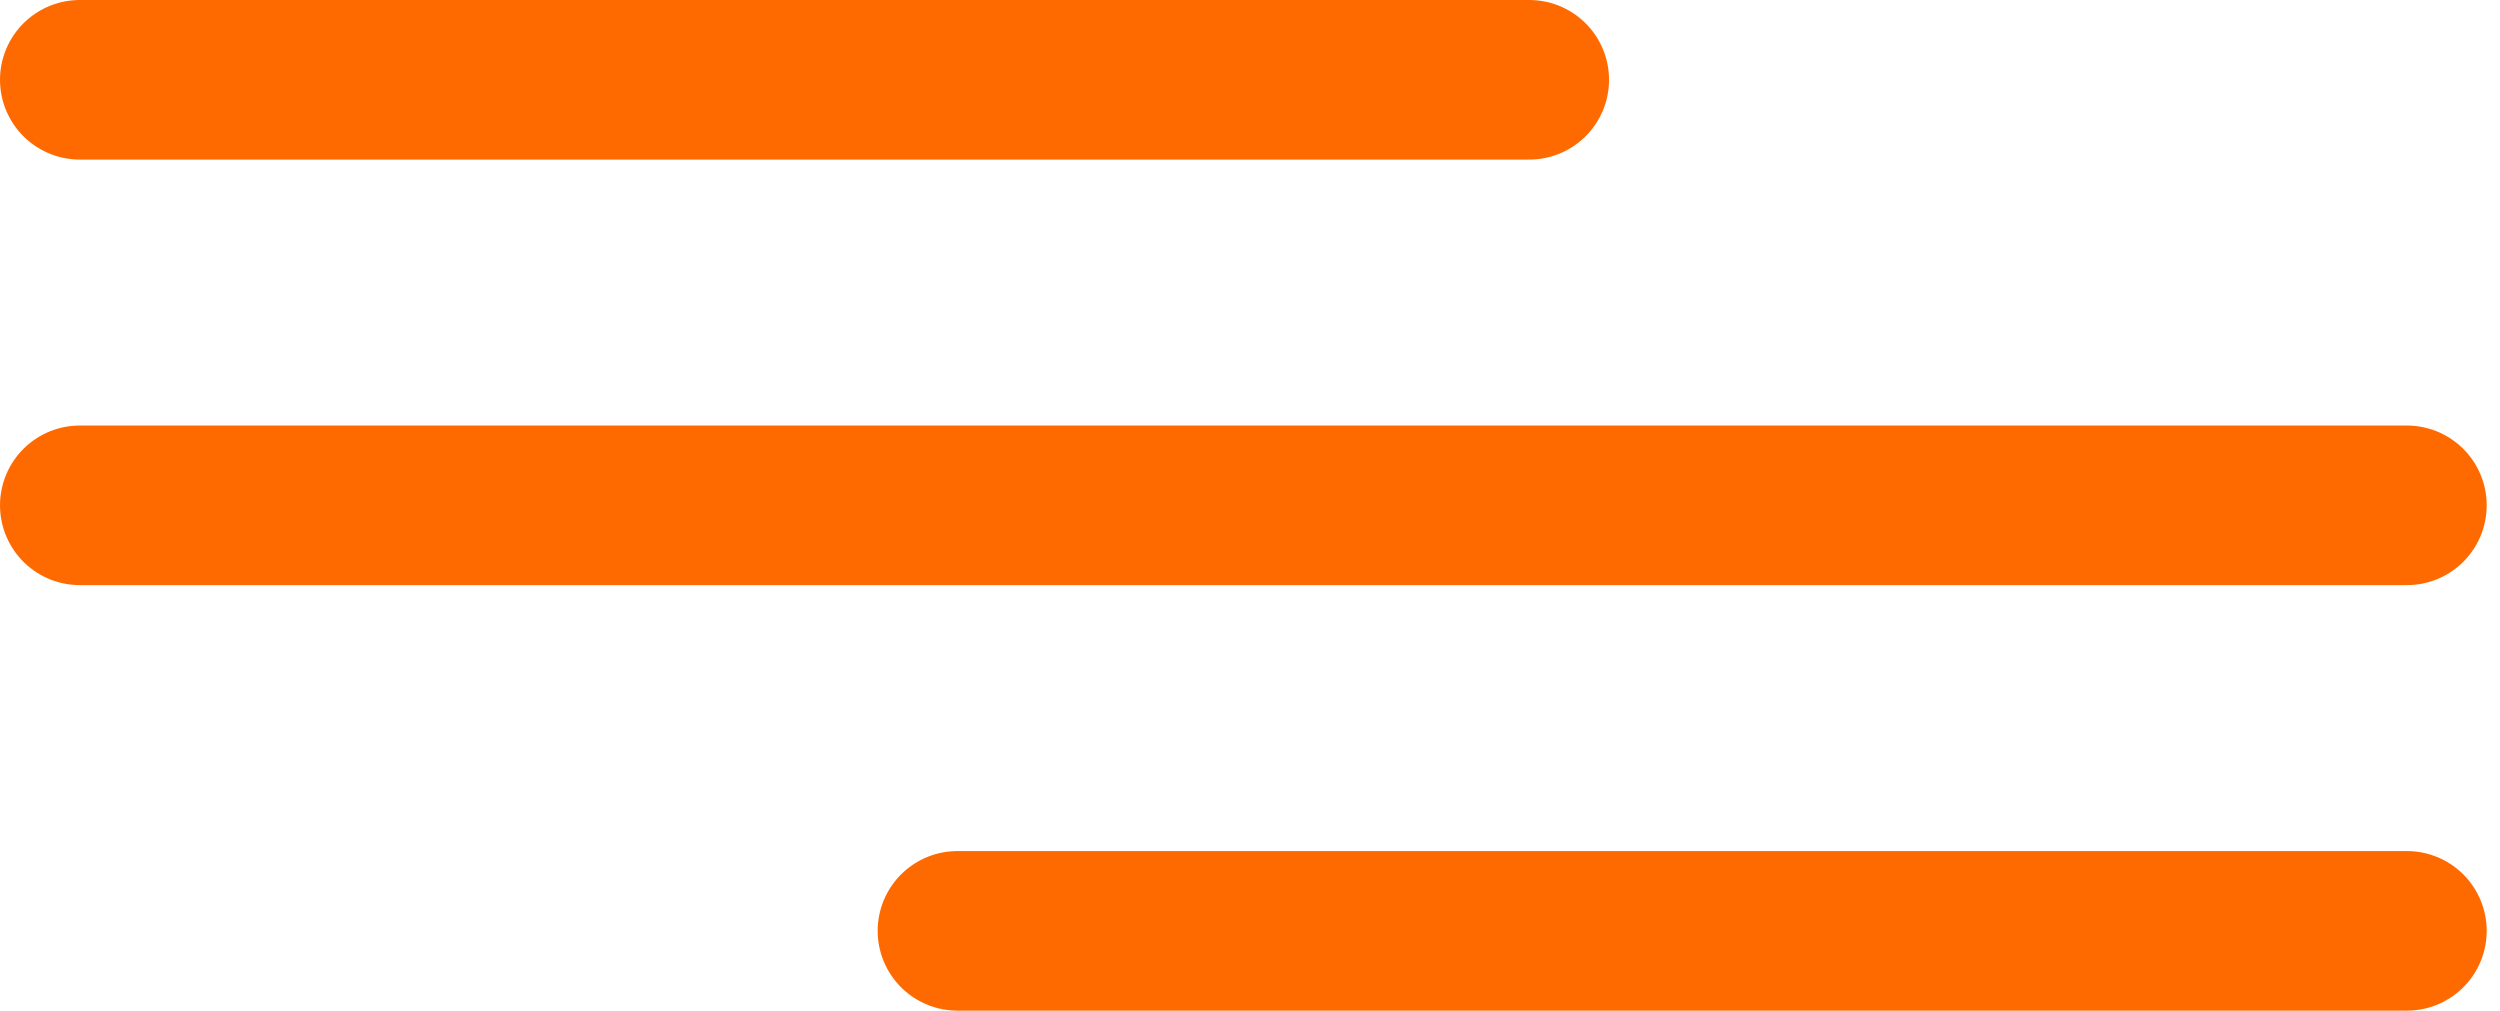
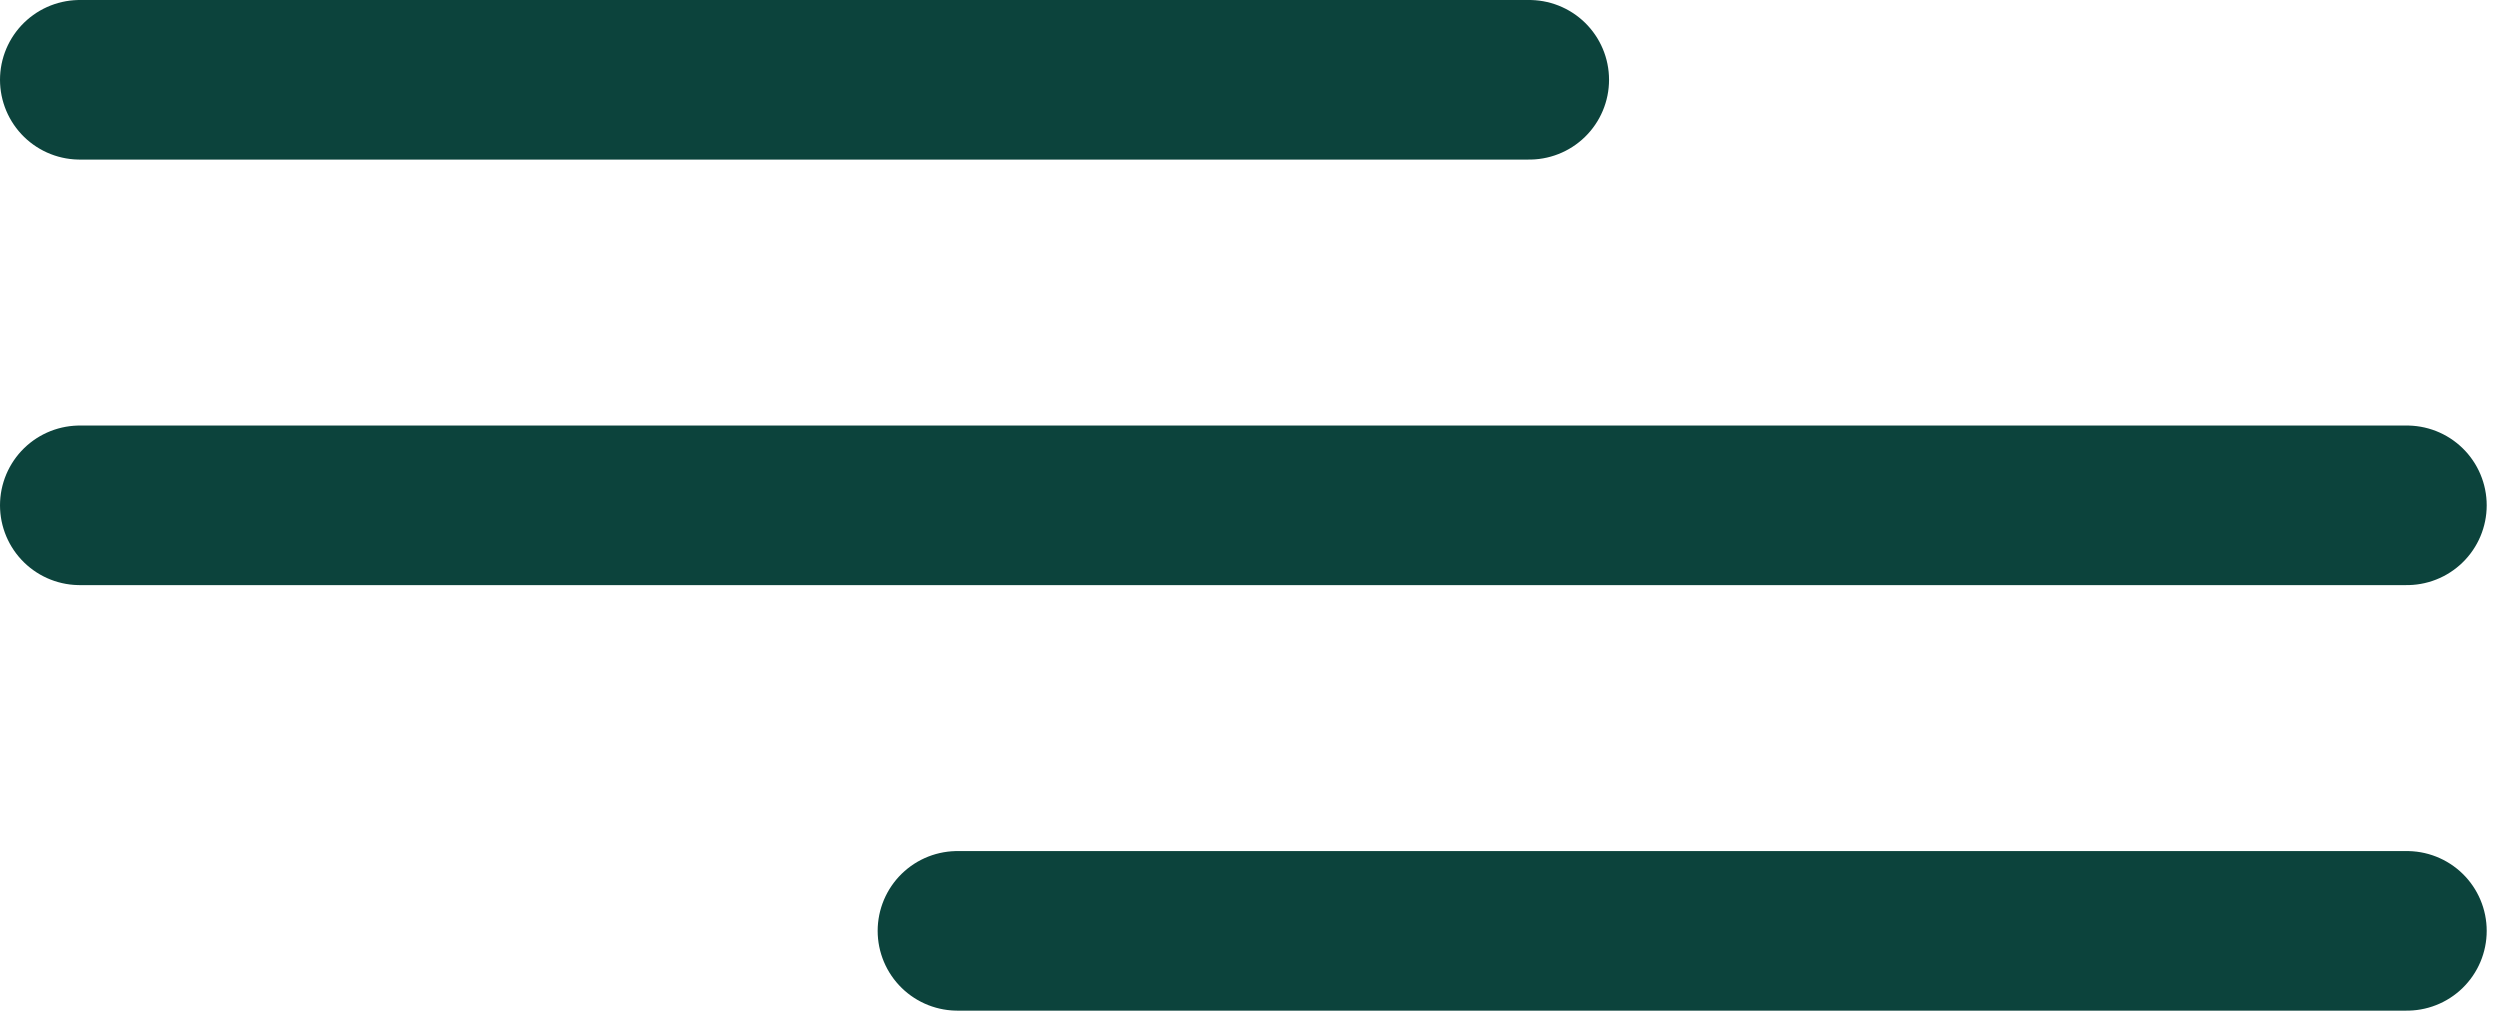
<svg xmlns="http://www.w3.org/2000/svg" width="47" height="19" viewBox="0 0 47 19" fill="none">
-   <line x1="1.5" y1="1.5" x2="28.75" y2="1.5" stroke="#FF6A00" stroke-width="3" stroke-linecap="round" />
-   <line x1="18" y1="17.5" x2="45.25" y2="17.5" stroke="#FF6A00" stroke-width="3" stroke-linecap="round" />
-   <line x1="1.5" y1="9.5" x2="45.25" y2="9.5" stroke="#FF6A00" stroke-width="3" stroke-linecap="round" />
+   <line x1="1.5" y1="1.5" x2="28.75" y2="1.5" stroke="#0C433C" stroke-width="3" stroke-linecap="round" />
+   <line x1="18" y1="17.5" x2="45.25" y2="17.5" stroke="#0C433C" stroke-width="3" stroke-linecap="round" />
+   <line x1="1.5" y1="9.5" x2="45.25" y2="9.5" stroke="#0C433C" stroke-width="3" stroke-linecap="round" />
</svg>
